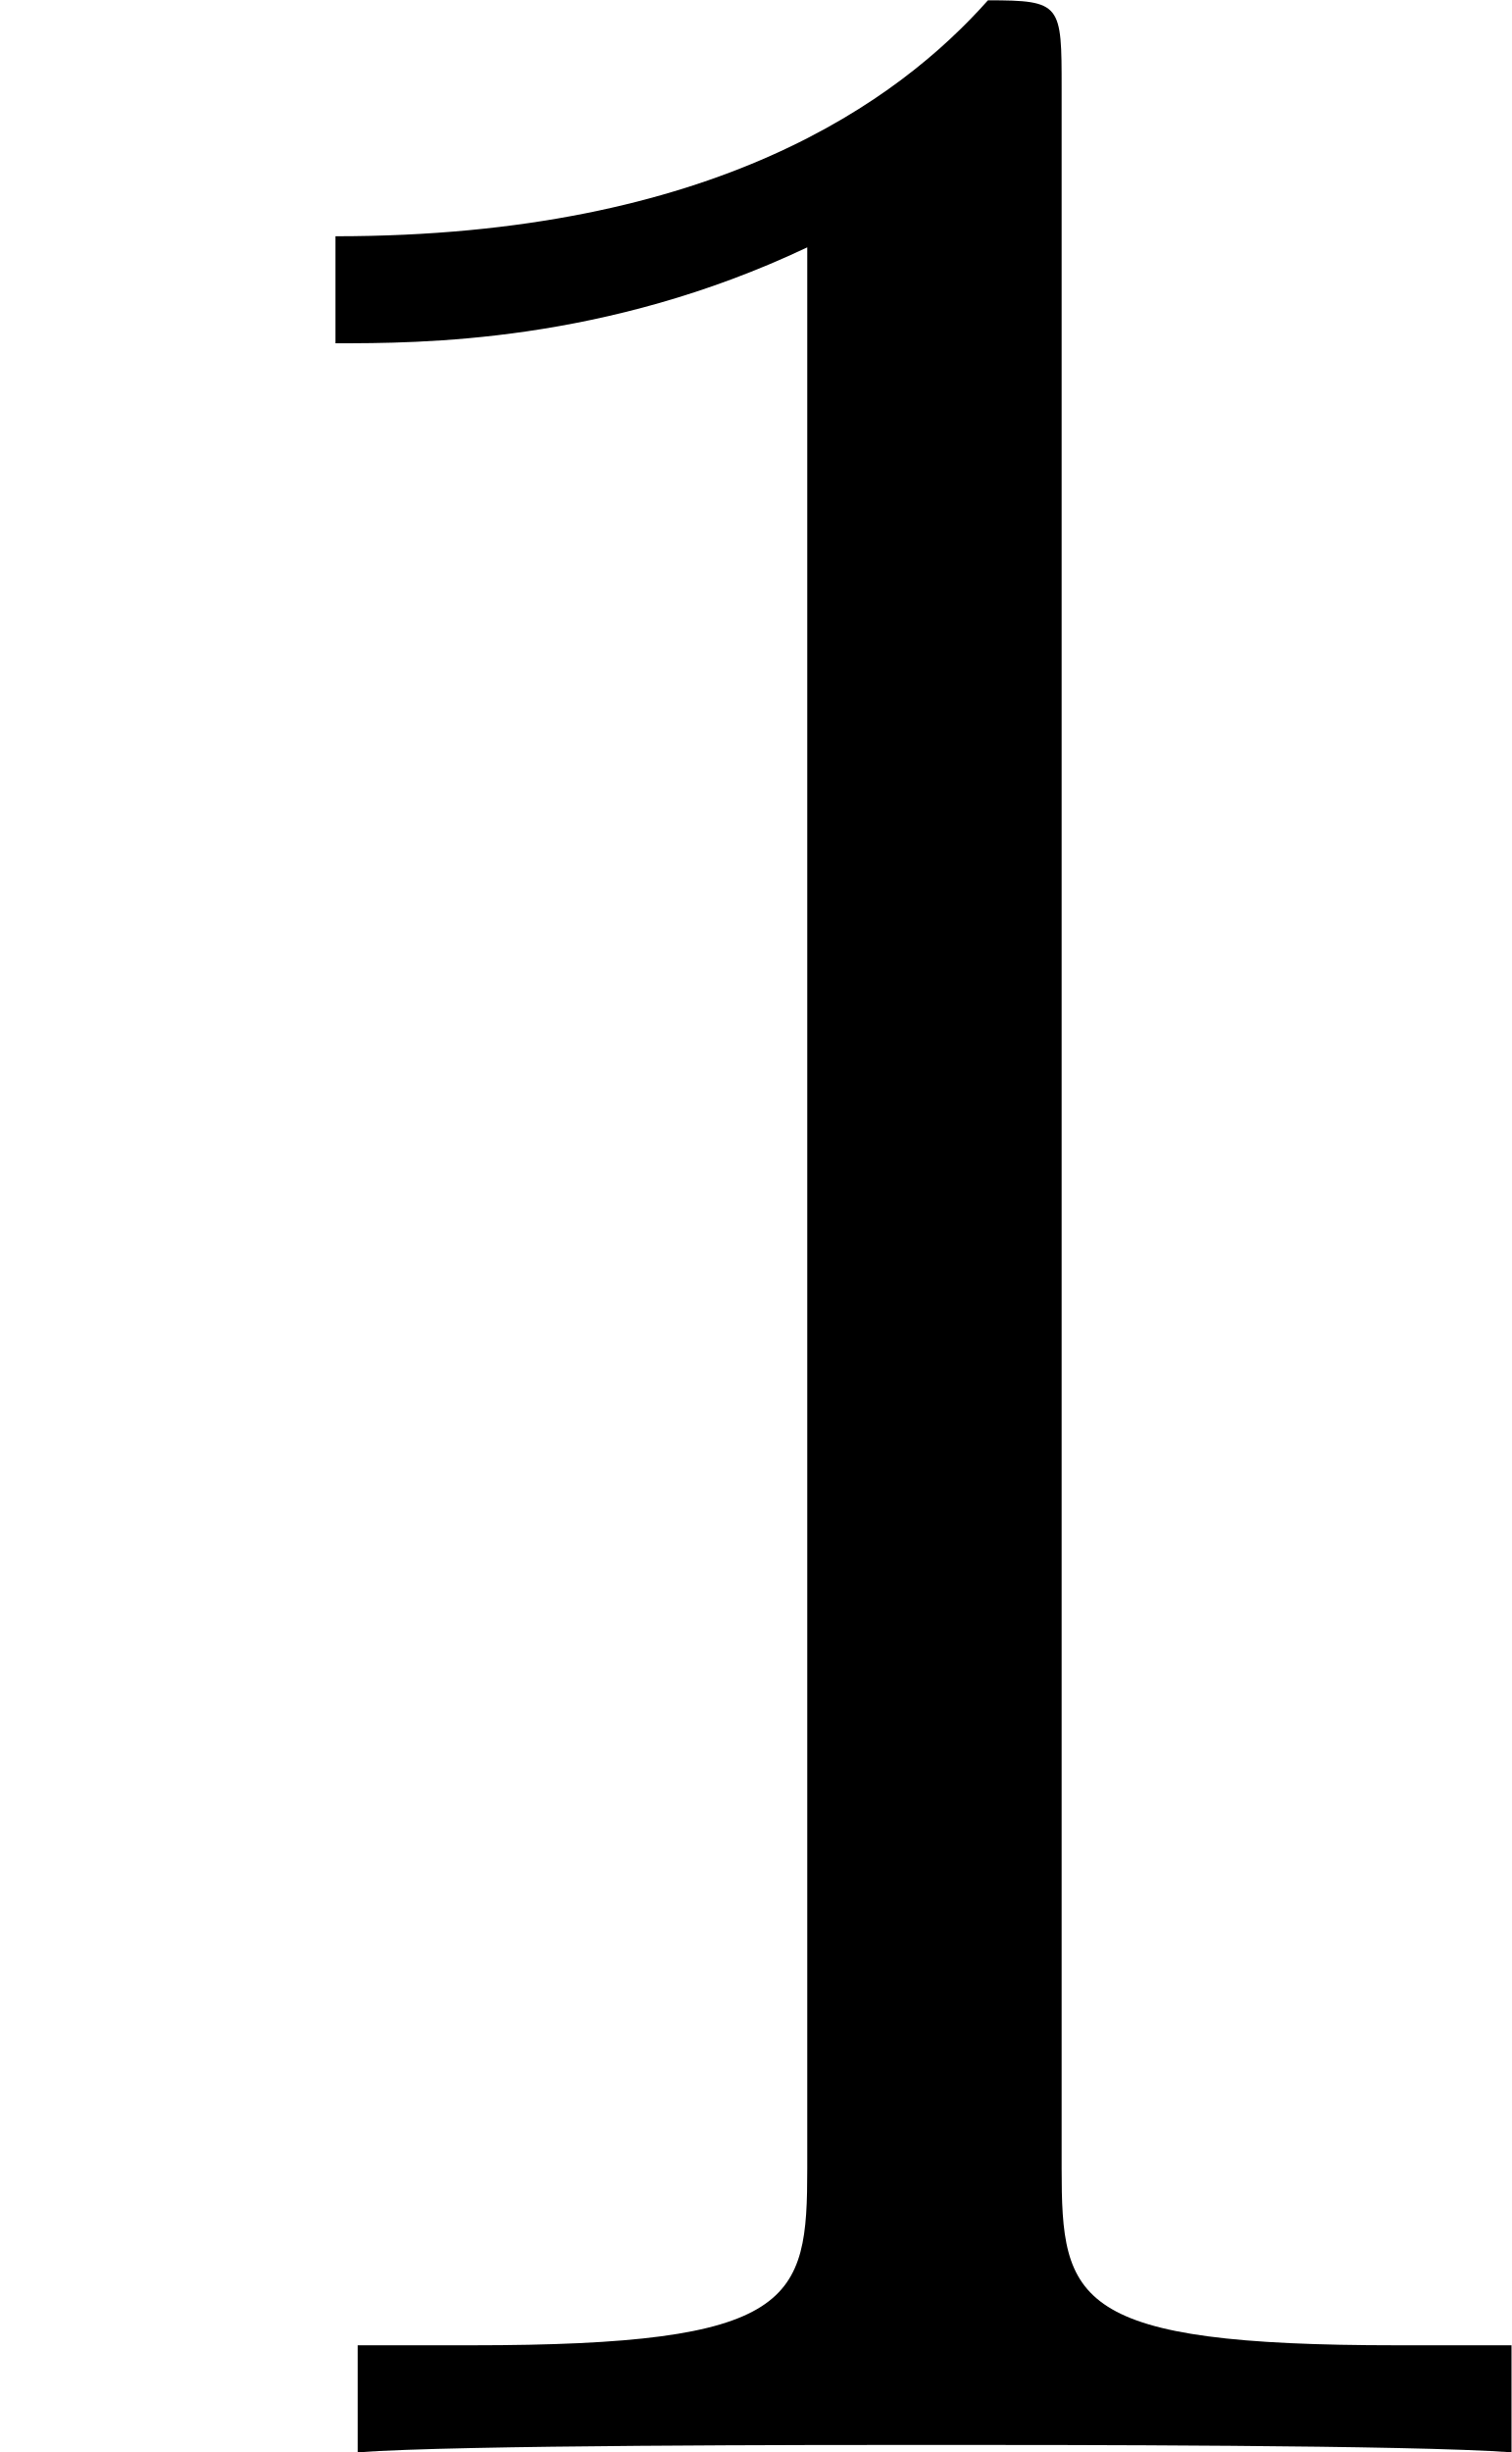
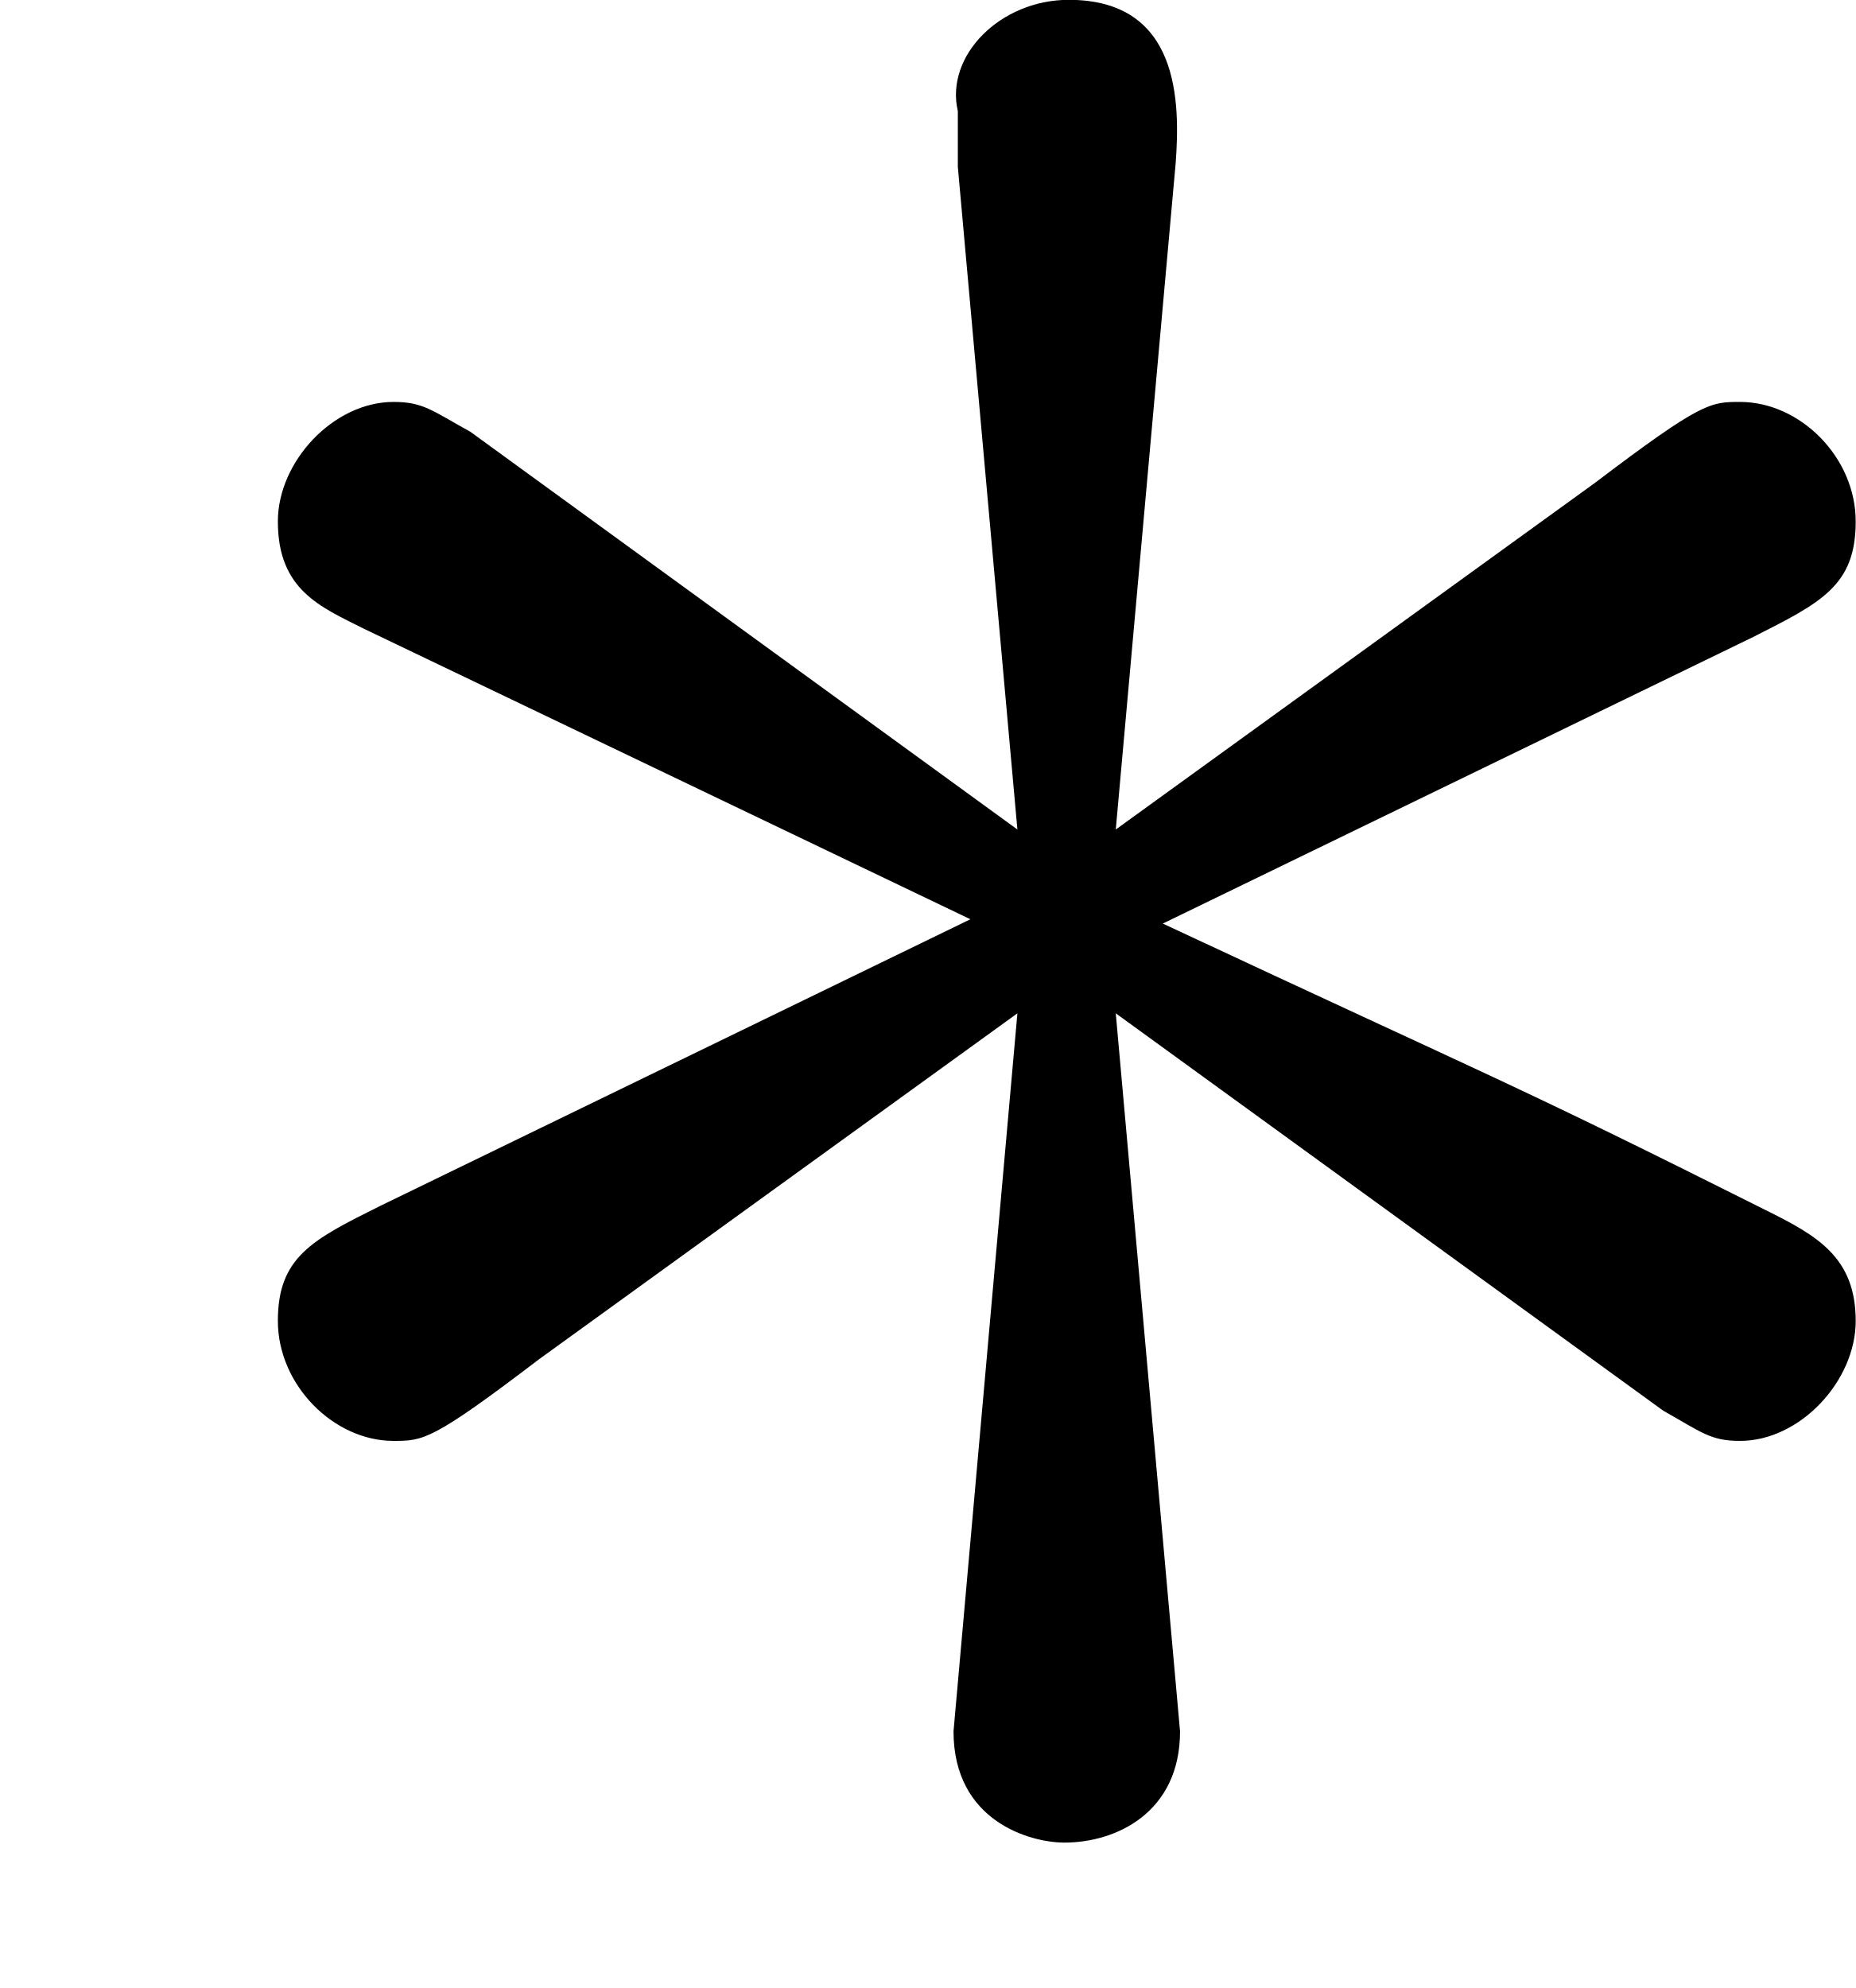
- <svg xmlns="http://www.w3.org/2000/svg" xmlns:xlink="http://www.w3.org/1999/xlink" version="1.1" width="4.902pt" height="7.95pt" viewBox="72.391 175.512 4.902 7.95">
+ <svg xmlns="http://www.w3.org/2000/svg" xmlns:xlink="http://www.w3.org/1999/xlink" version="1.1" width="5.189pt" height="5.559pt" viewBox="94.137 195.811 5.189 5.559">
  <defs>
-     <path id="g25-49" d="M3.443-7.663C3.443-7.938 3.443-7.95 3.204-7.95C2.917-7.627 2.319-7.185 1.088-7.185V-6.838C1.363-6.838 1.961-6.838 2.618-7.149V-.921C2.618-.49 2.582-.347 1.53-.347H1.16V0C1.482-.024 2.642-.024 3.037-.024S4.579-.024 4.902 0V-.347H4.531C3.479-.347 3.443-.49 3.443-.921V-7.663Z" />
+     <use id="g13-3" xlink:href="#g4-3" transform="scale(1.095891)" />
+     <path id="g4-3" d="M3-4.658C3.011-4.811 3.011-5.073 2.727-5.073C2.553-5.073 2.411-4.931 2.444-4.789V-4.647L2.596-2.956L1.2-3.971C1.102-4.025 1.08-4.047 1.004-4.047C.851-4.047 .709-3.895 .709-3.742C.709-3.567 .818-3.524 .927-3.469L2.476-2.727L.971-1.996C.796-1.909 .709-1.865 .709-1.702S.851-1.396 1.004-1.396C1.08-1.396 1.102-1.396 1.375-1.604L2.596-2.487L2.433-.655C2.433-.425 2.629-.371 2.716-.371C2.847-.371 3.011-.447 3.011-.655L2.847-2.487L4.244-1.473C4.342-1.418 4.364-1.396 4.44-1.396C4.593-1.396 4.735-1.549 4.735-1.702C4.735-1.865 4.636-1.92 4.505-1.985C3.851-2.313 3.829-2.313 2.967-2.716L4.473-3.447C4.647-3.535 4.735-3.578 4.735-3.742S4.593-4.047 4.44-4.047C4.364-4.047 4.342-4.047 4.069-3.84L2.847-2.956L3-4.658Z" />
  </defs>
  <g id="page1">
-     <use x="72.391" y="183.463" xlink:href="#g25-49" />
+     <use x="94.137" y="201.37" xlink:href="#g13-3" />
  </g>
</svg>
